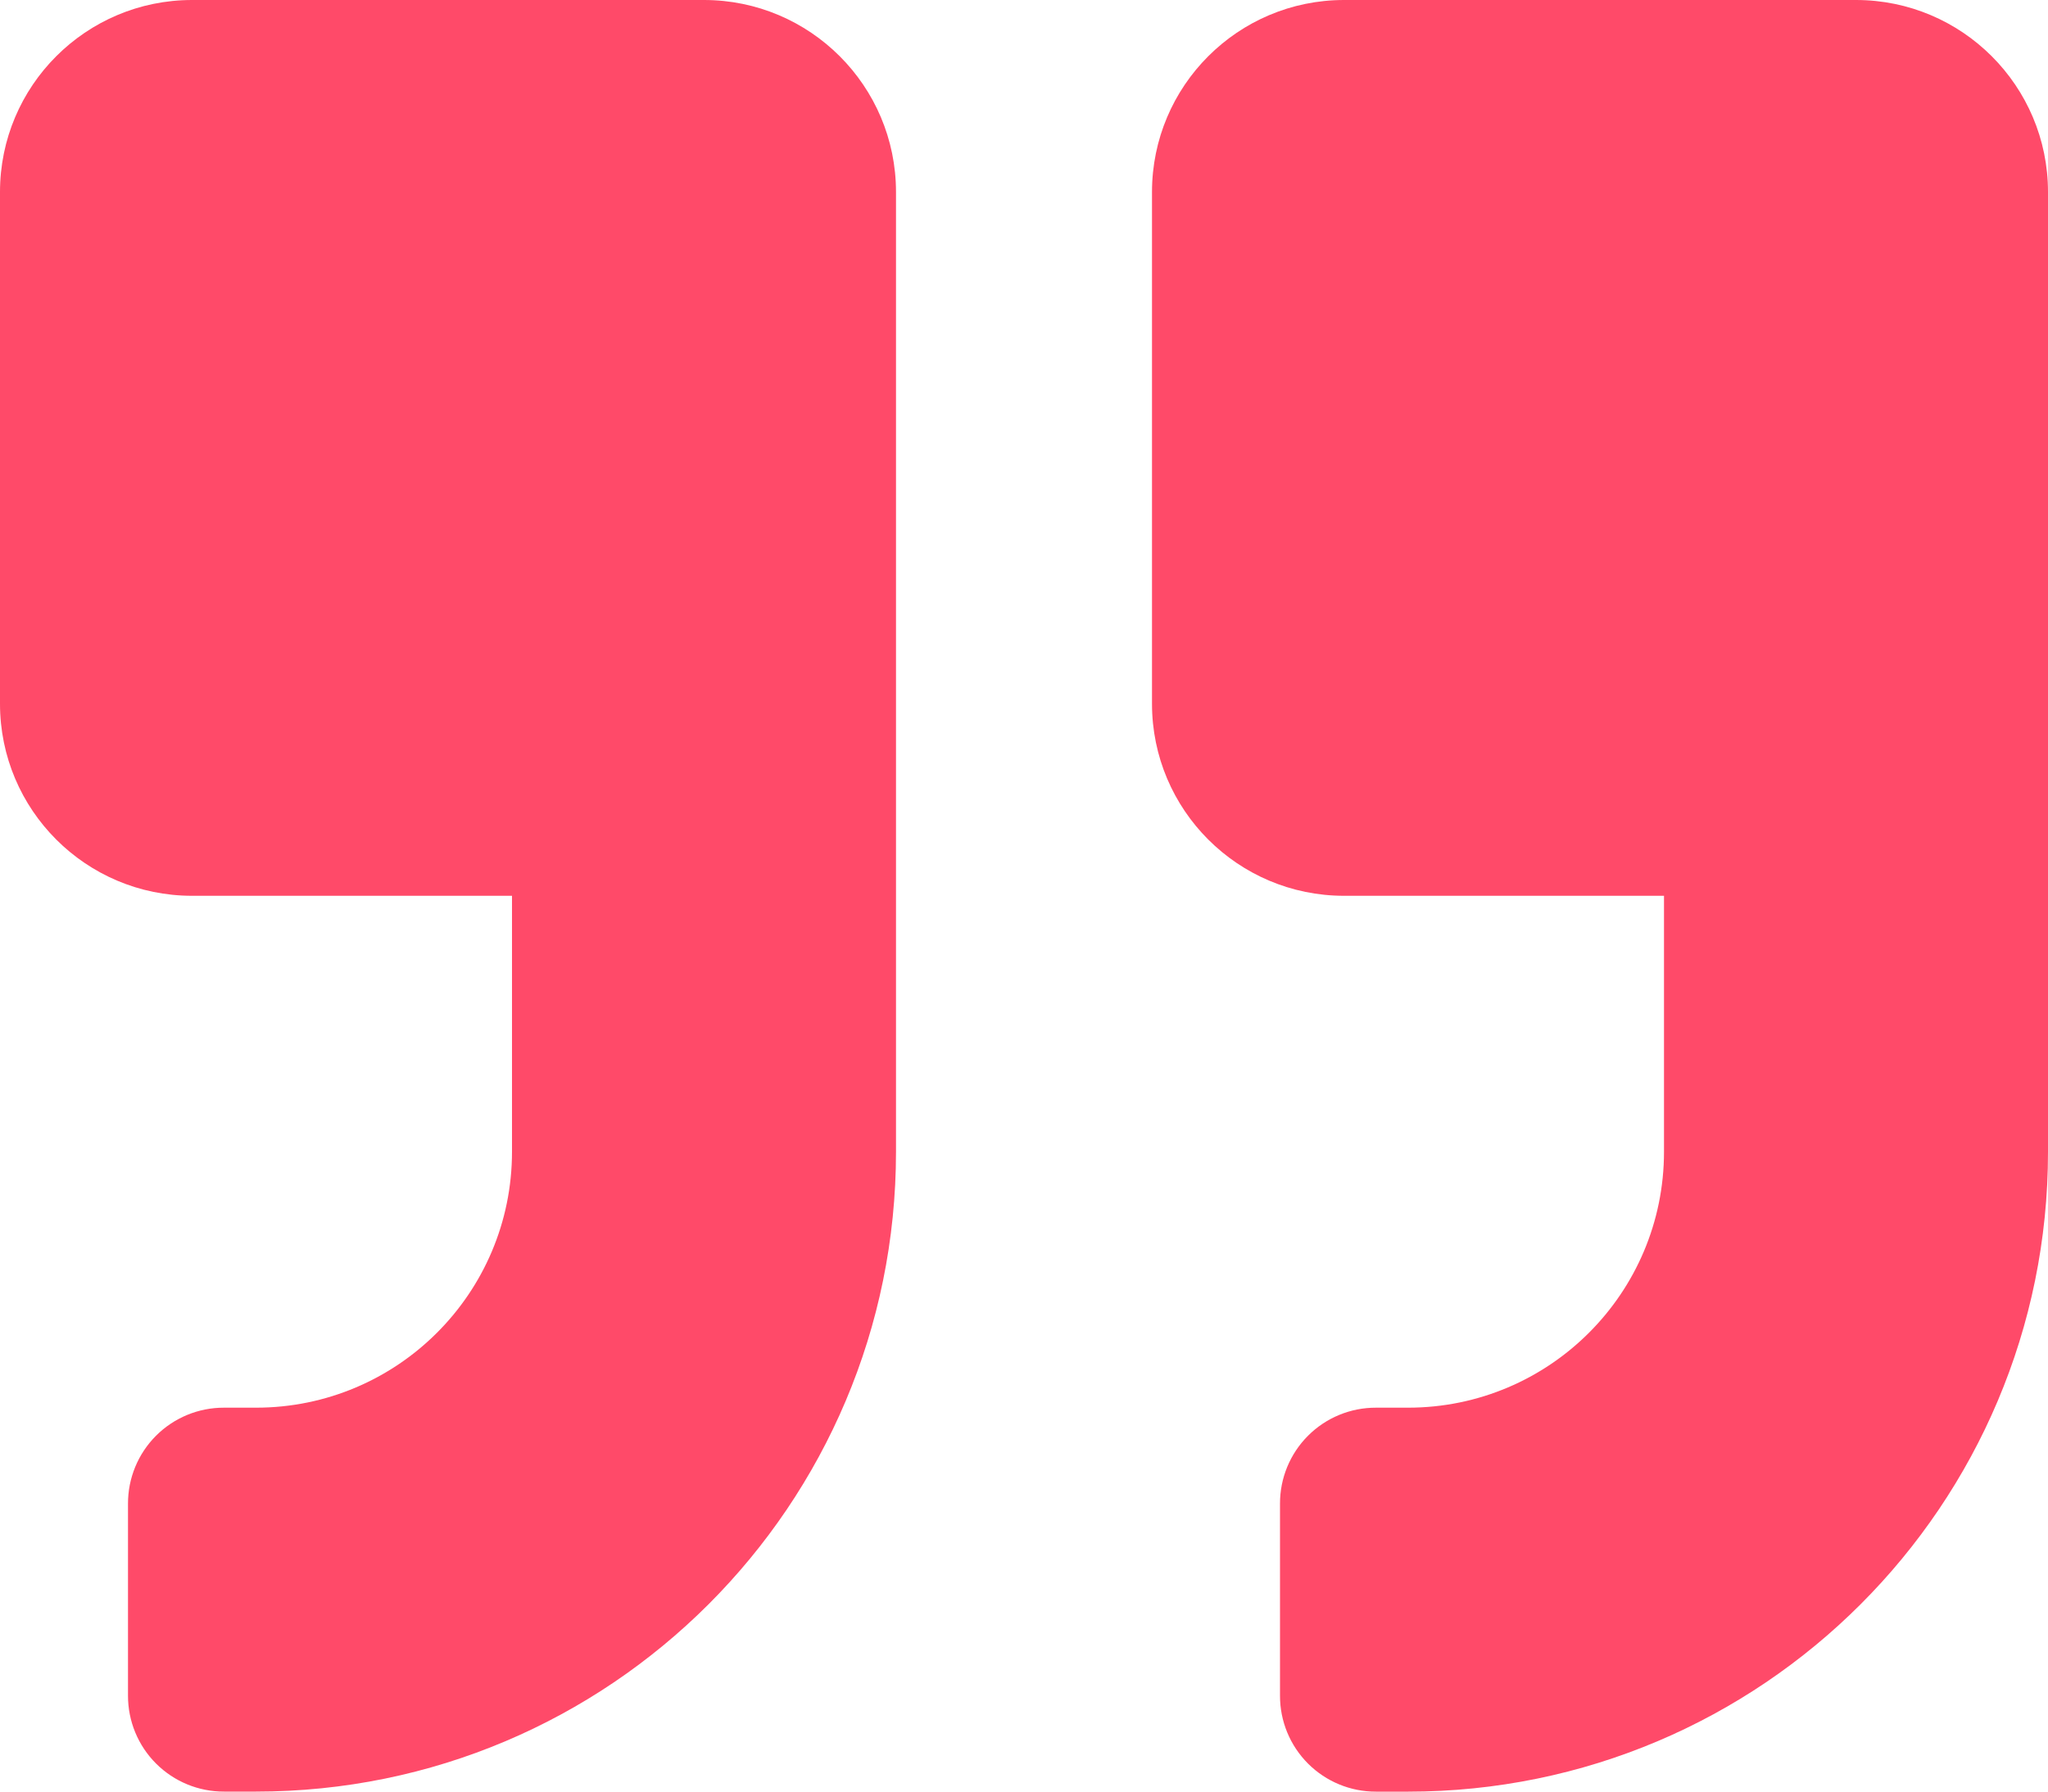
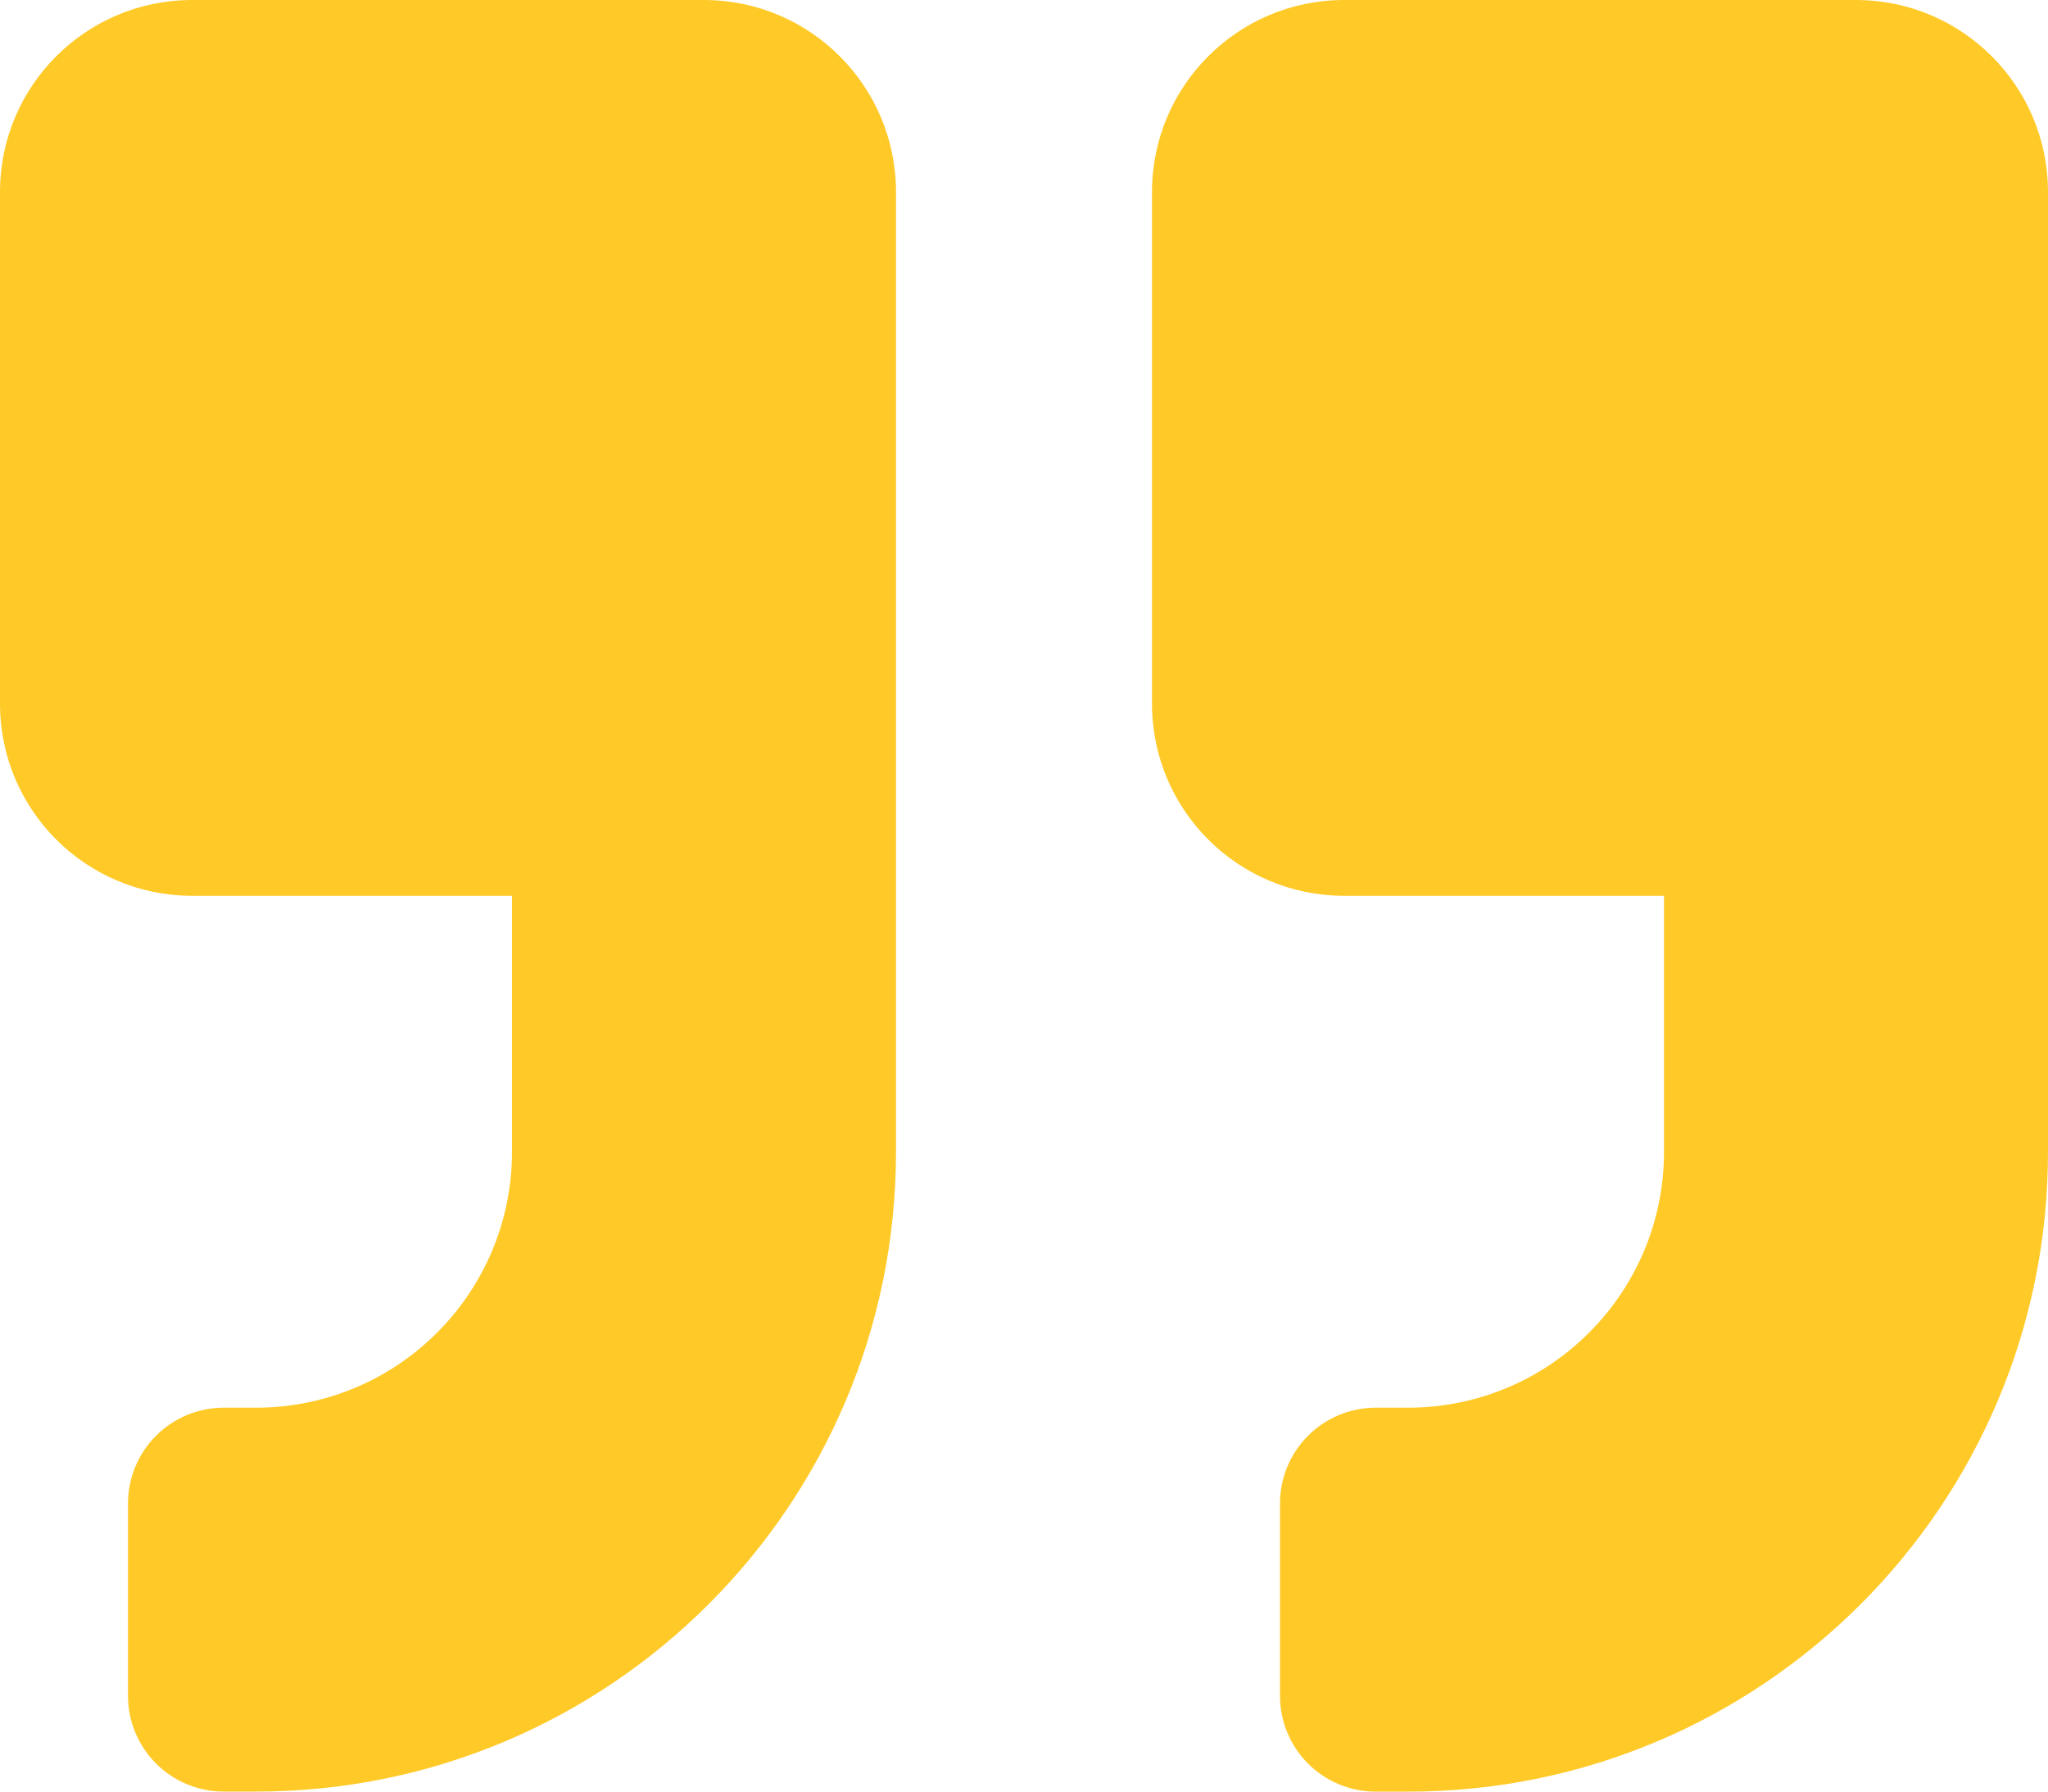
<svg xmlns="http://www.w3.org/2000/svg" width="36" height="31.5" viewBox="0 0 36 31.5">
-   <path d="M32.625,2.25h-9A3.376,3.376,0,0,0,20.25,5.625v9A3.376,3.376,0,0,0,23.625,18H29.25v4.5a4.5,4.5,0,0,1-4.5,4.5h-.562A1.683,1.683,0,0,0,22.5,28.688v3.375a1.683,1.683,0,0,0,1.688,1.688h.563A11.247,11.247,0,0,0,36,22.5V5.625A3.376,3.376,0,0,0,32.625,2.25Zm-20.25,0h-9A3.376,3.376,0,0,0,0,5.625v9A3.376,3.376,0,0,0,3.375,18H9v4.5A4.5,4.5,0,0,1,4.5,27H3.938A1.683,1.683,0,0,0,2.25,28.688v3.375A1.683,1.683,0,0,0,3.938,33.75H4.5A11.247,11.247,0,0,0,15.75,22.5V5.625A3.376,3.376,0,0,0,12.375,2.25Z" transform="translate(0 -2.25)" fill="#ff4a69" />
+   <path d="M32.625,2.25h-9A3.376,3.376,0,0,0,20.25,5.625v9A3.376,3.376,0,0,0,23.625,18H29.25v4.5a4.5,4.5,0,0,1-4.5,4.5h-.562A1.683,1.683,0,0,0,22.5,28.688v3.375a1.683,1.683,0,0,0,1.688,1.688h.563A11.247,11.247,0,0,0,36,22.5V5.625A3.376,3.376,0,0,0,32.625,2.25Zm-20.25,0h-9A3.376,3.376,0,0,0,0,5.625v9A3.376,3.376,0,0,0,3.375,18H9v4.5A4.5,4.5,0,0,1,4.5,27H3.938A1.683,1.683,0,0,0,2.25,28.688v3.375A1.683,1.683,0,0,0,3.938,33.75H4.5A11.247,11.247,0,0,0,15.75,22.5V5.625A3.376,3.376,0,0,0,12.375,2.25Z" transform="translate(0 -2.25)" fill="#FFCA28" />
</svg>
